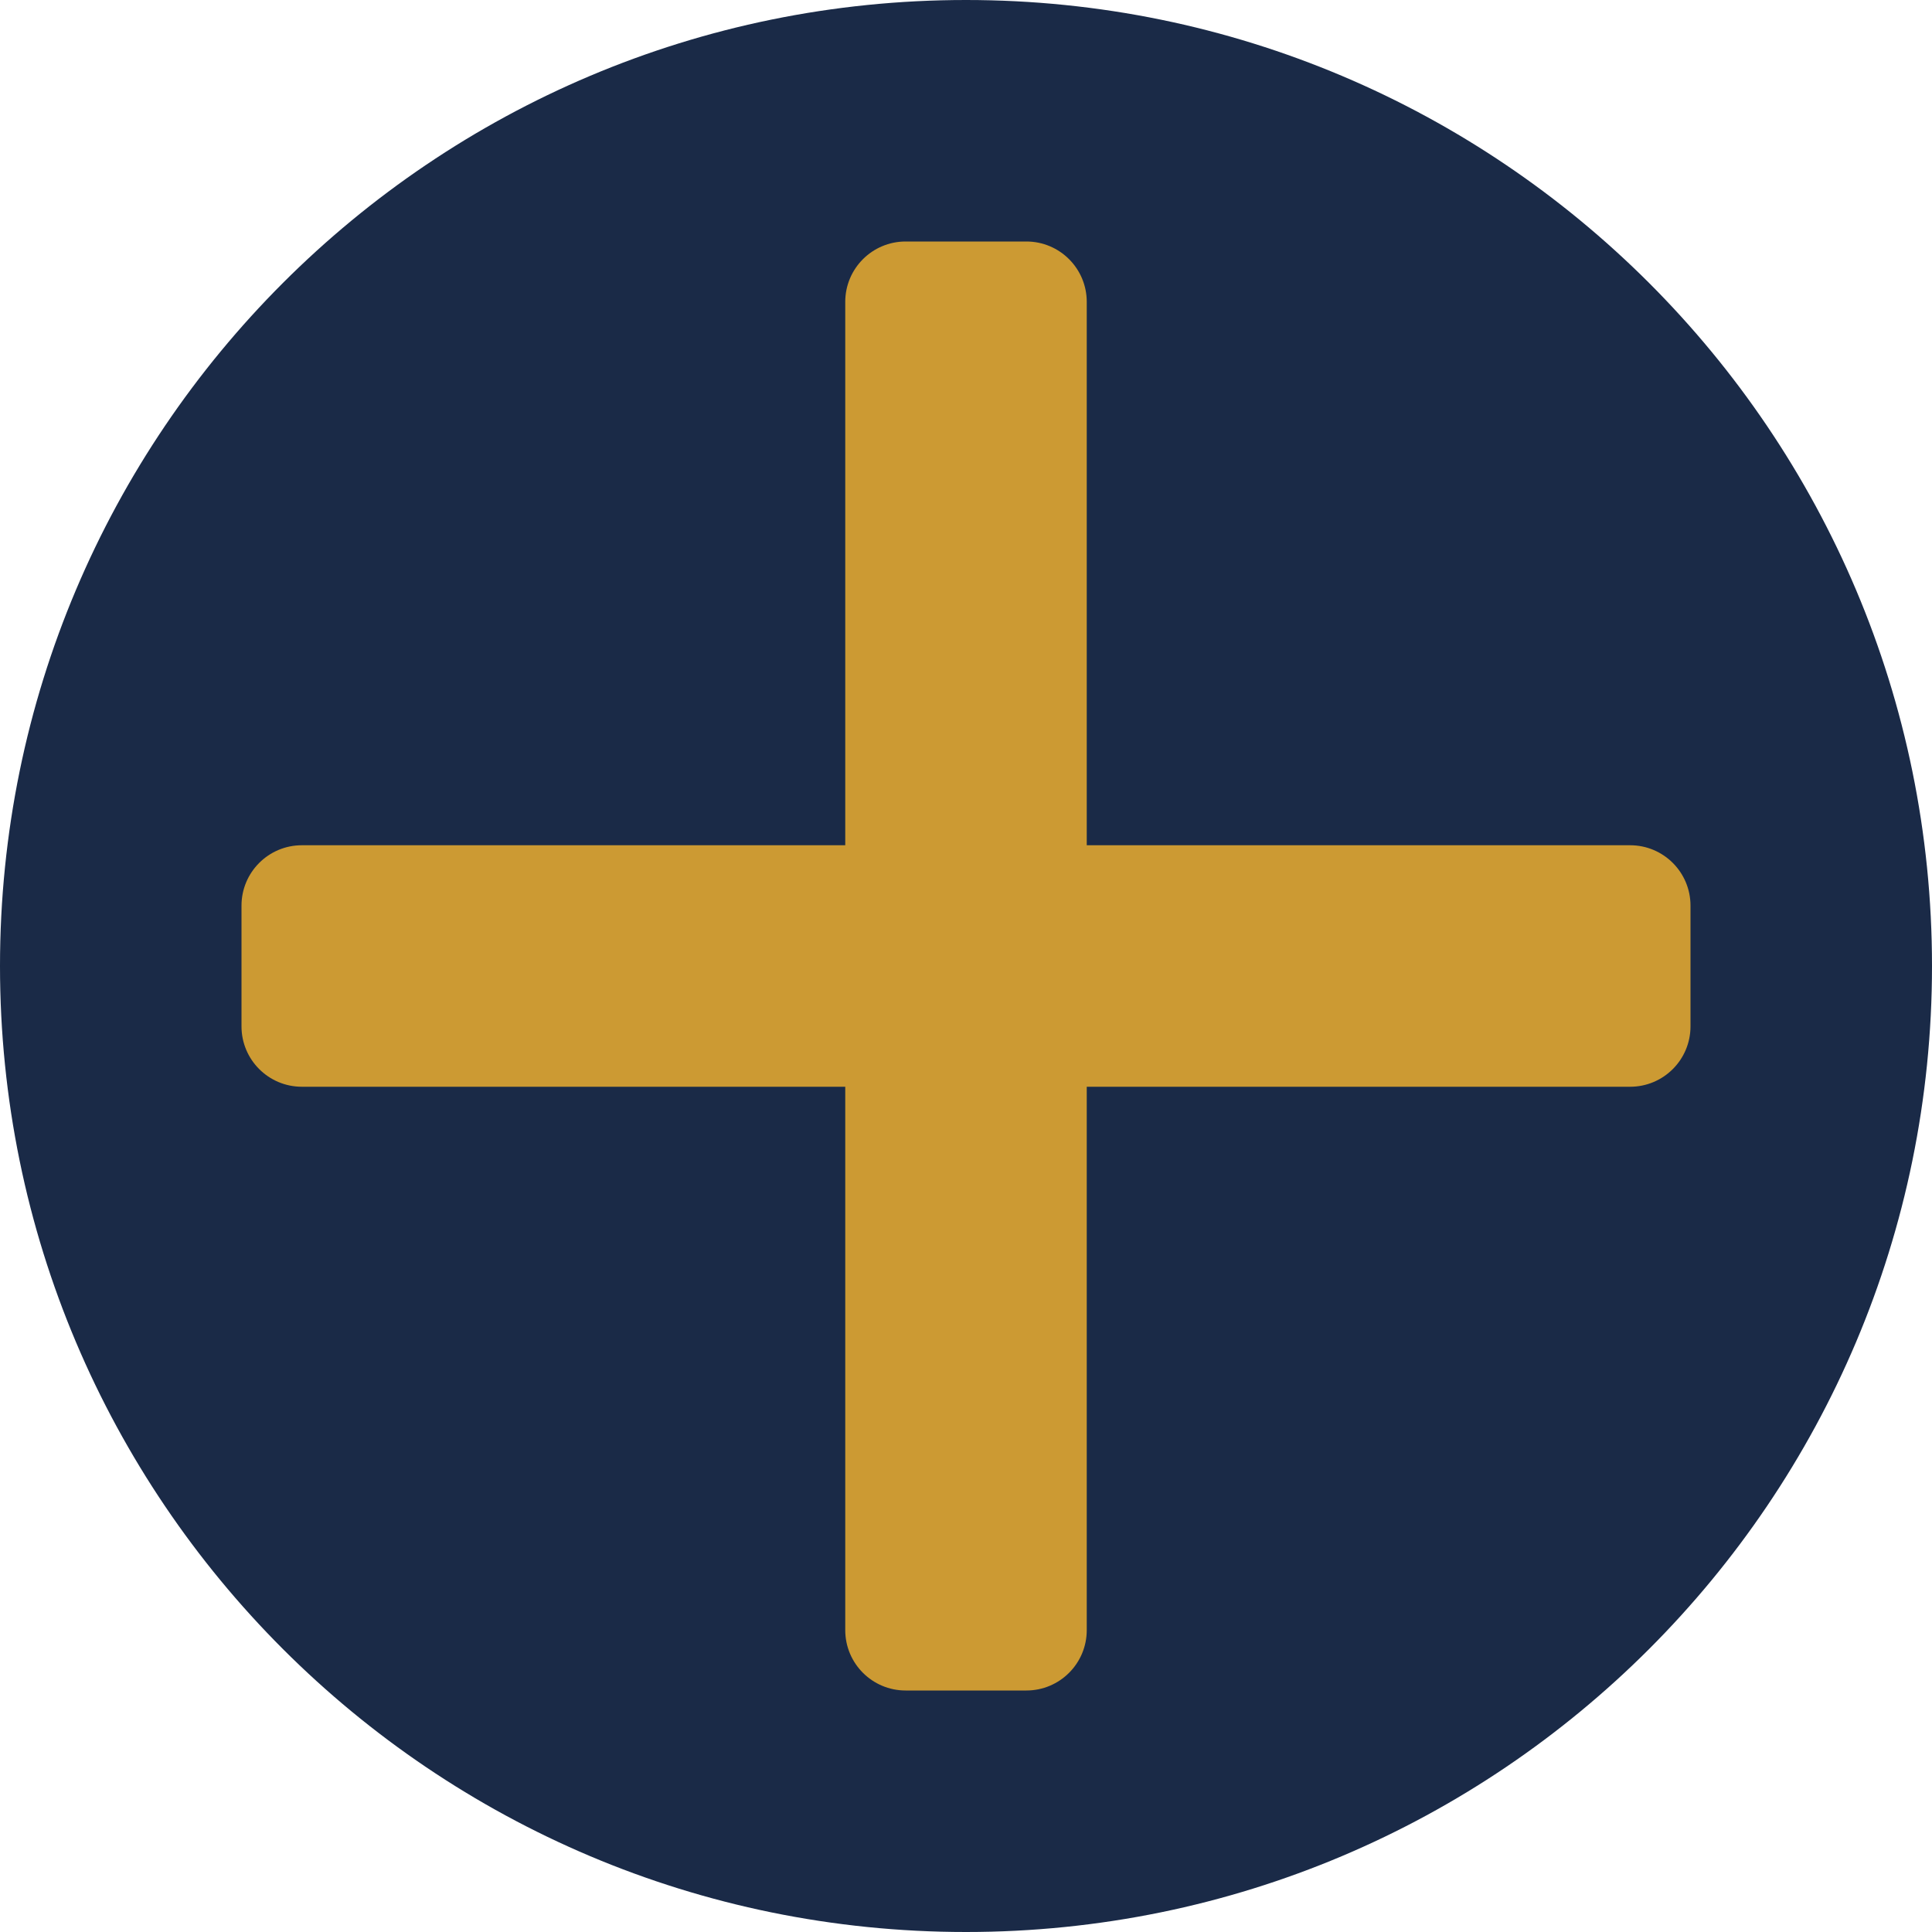
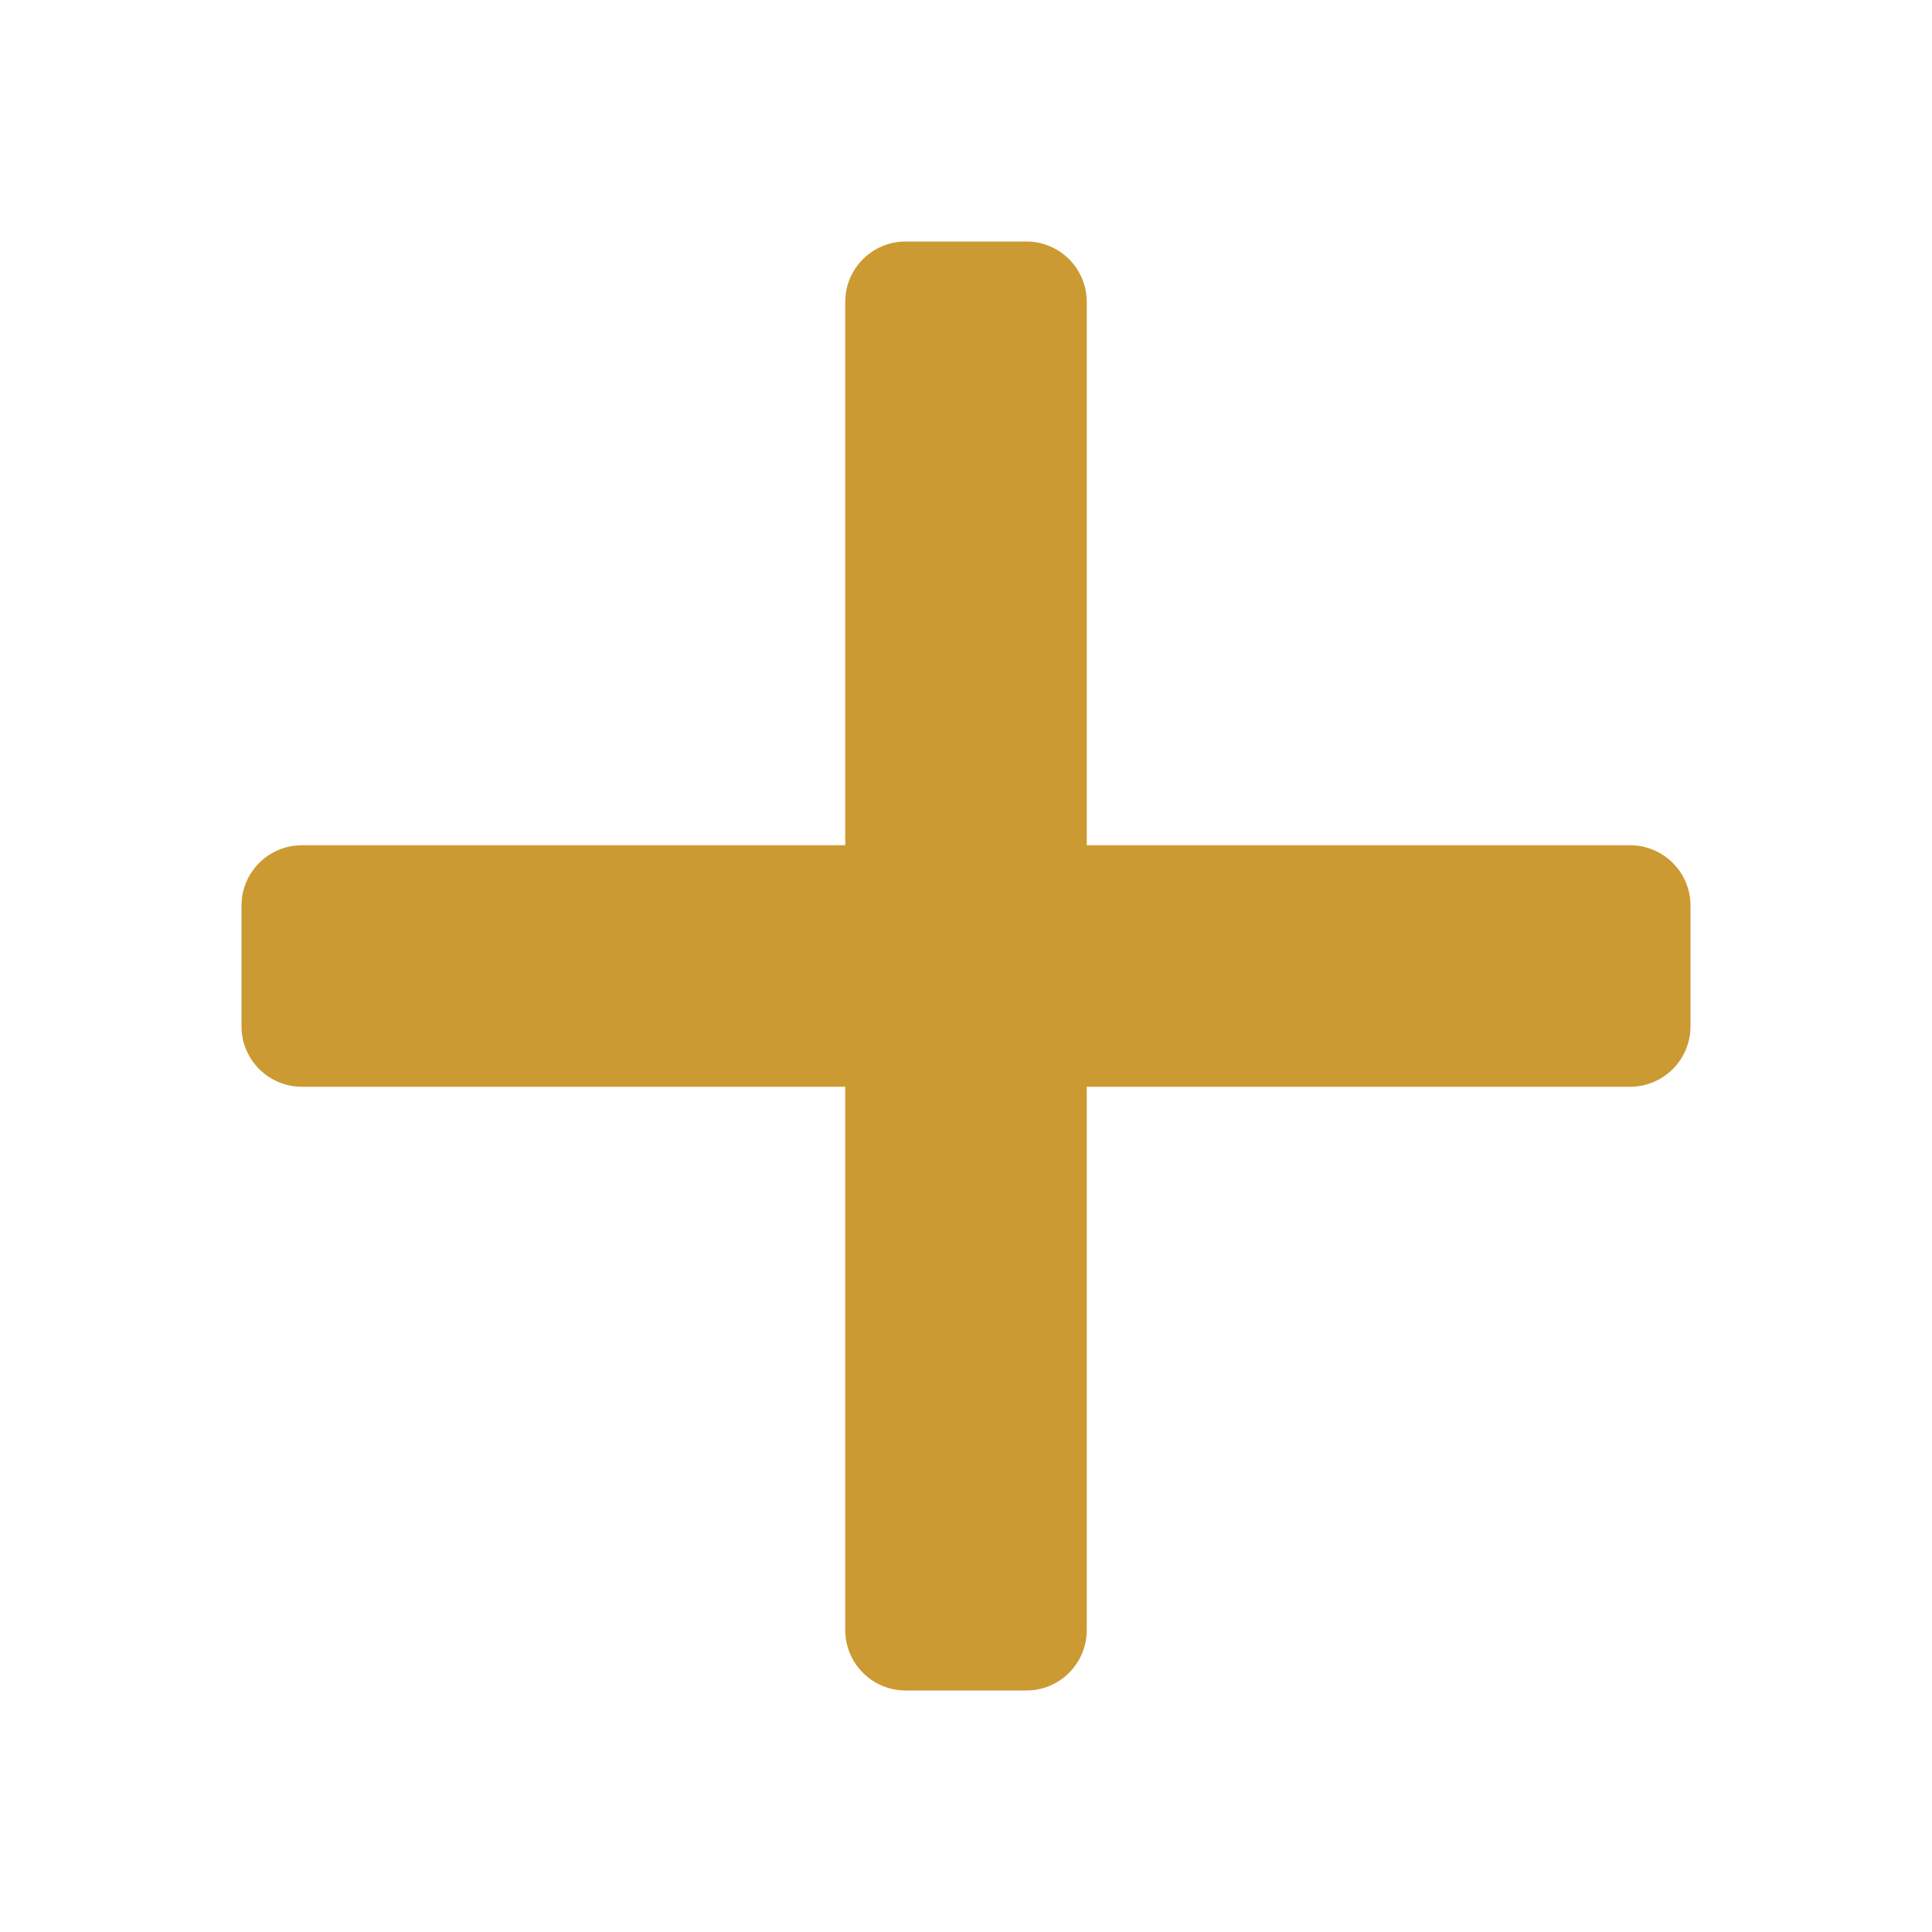
<svg xmlns="http://www.w3.org/2000/svg" viewBox="0 0 32 32">
-   <circle cx="16" cy="16" r="16" fill="#1a2a47" />
  <rect x="14" y="4" width="4" height="24" rx="1" fill="#cc9a33" />
  <rect x="4" y="14" width="24" height="4" rx="1" fill="#cc9a33" />
</svg>
